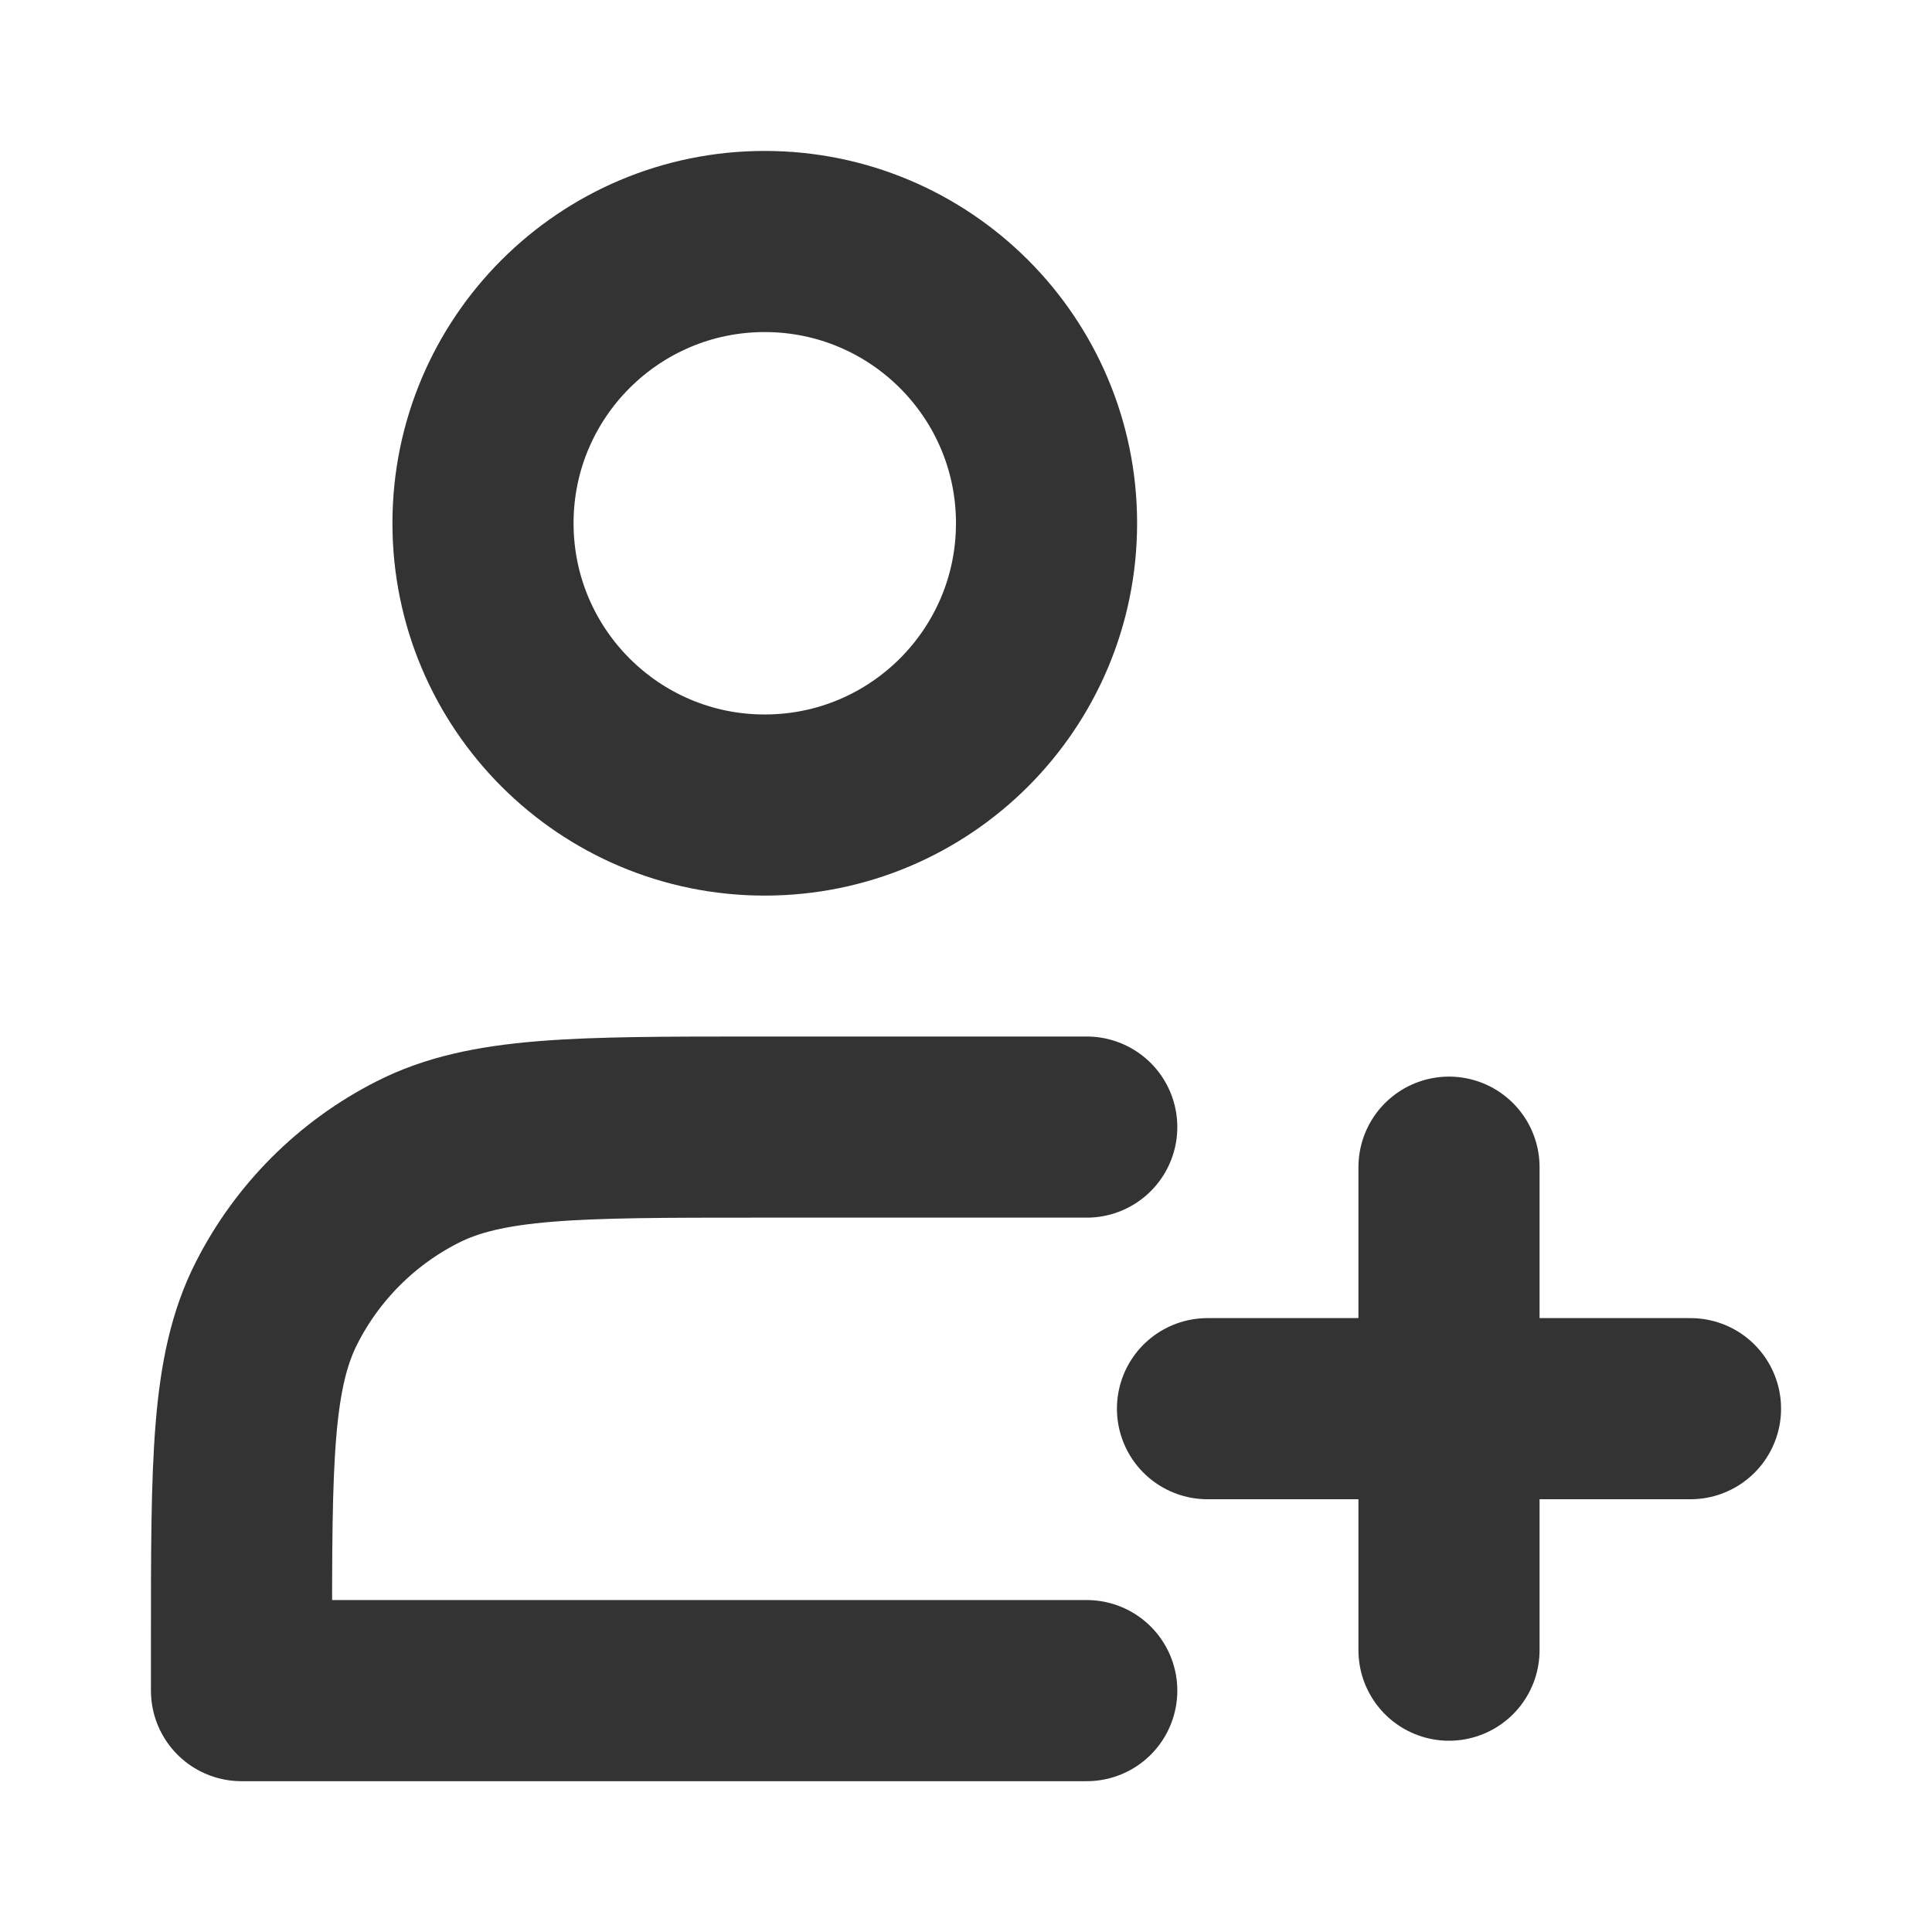
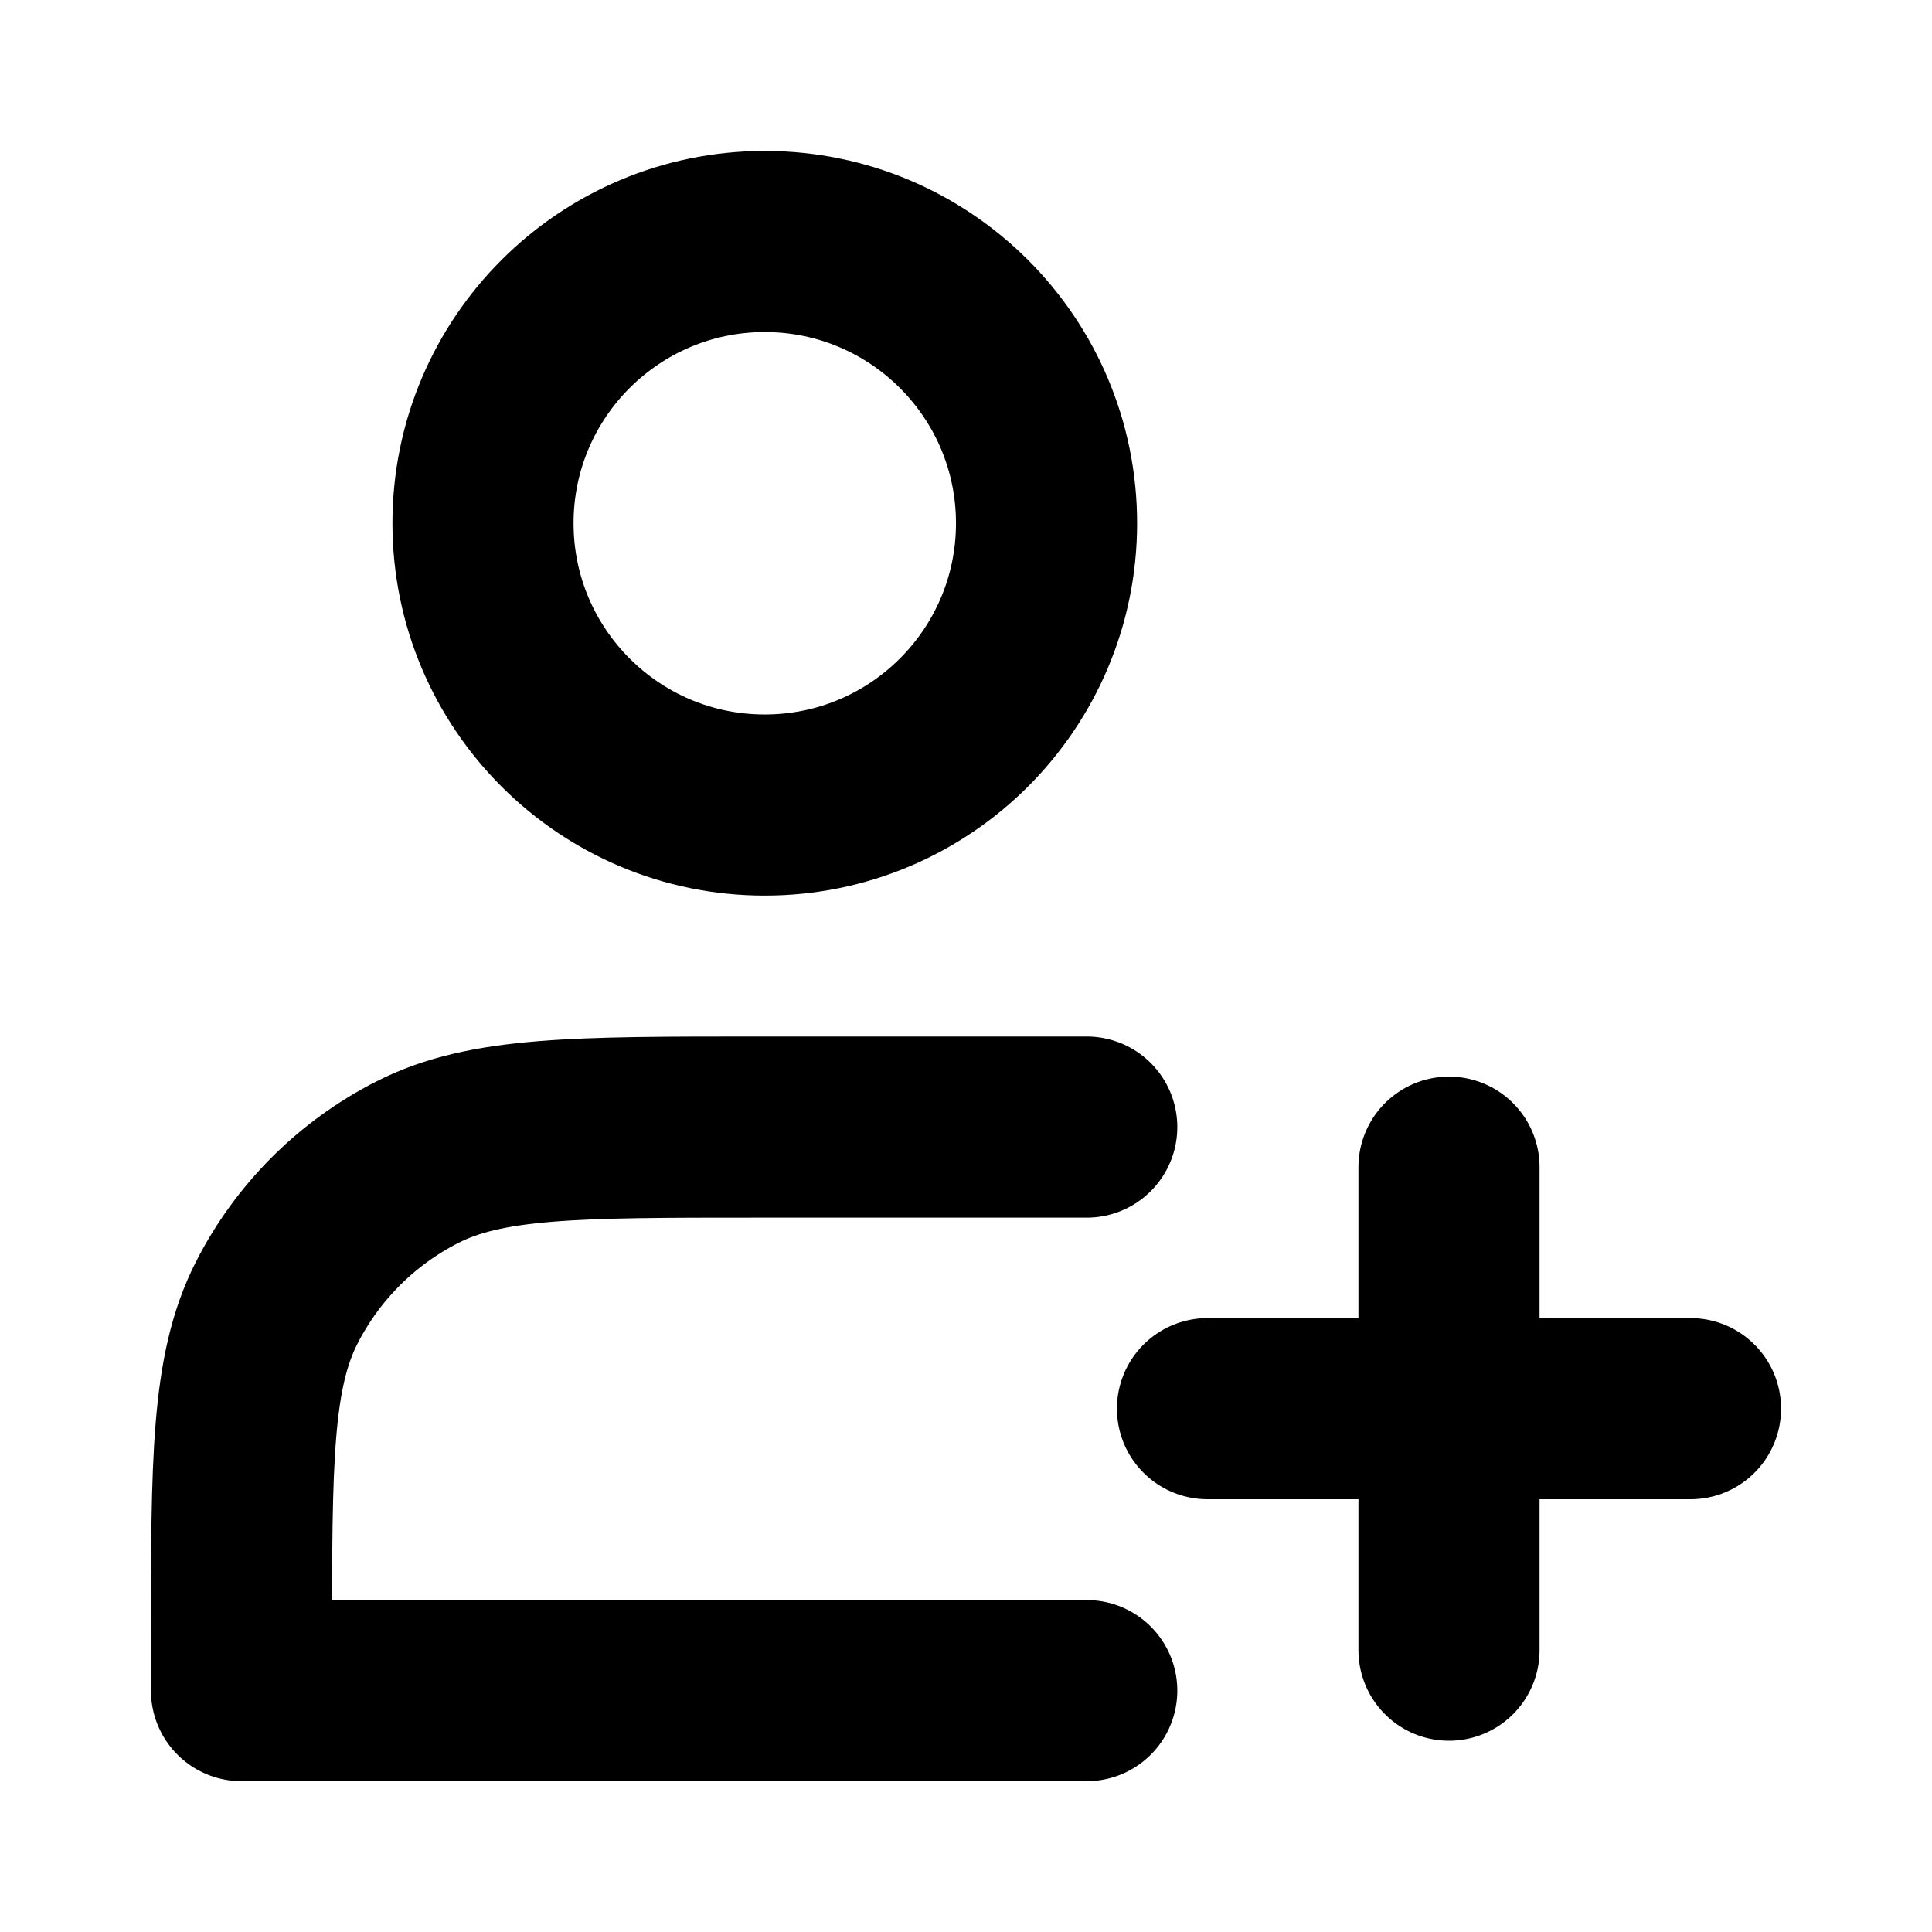
<svg xmlns="http://www.w3.org/2000/svg" width="16" height="16" viewBox="0 0 16 16" fill="none">
  <g id="chat_ico_newfirend">
-     <path id="Vector" d="M6.333 6.667C7.622 6.667 8.667 5.622 8.667 4.333C8.667 3.045 7.622 2 6.333 2C5.045 2 4 3.045 4 4.333C4 5.622 5.045 6.667 6.333 6.667Z" stroke="#333333" stroke-width="1.5" stroke-linejoin="round" />
-     <path id="Vector_2" d="M12 9.666V13.666M10 11.666H14" stroke="#333333" stroke-width="1.5" stroke-linecap="round" stroke-linejoin="round" />
-     <path id="Vector_3" d="M9 9.334H6.267C4.773 9.334 4.026 9.334 3.456 9.625C2.954 9.88 2.546 10.288 2.291 10.79C2 11.361 2 12.107 2 13.601V14.001H9" stroke="#333333" stroke-width="1.5" stroke-linecap="round" stroke-linejoin="round" />
+     <path id="Vector" d="M6.333 6.667C7.622 6.667 8.667 5.622 8.667 4.333C8.667 3.045 7.622 2 6.333 2C5.045 2 4 3.045 4 4.333C4 5.622 5.045 6.667 6.333 6.667Z" stroke="currentColor" stroke-width="1.5" stroke-linejoin="round" />
+     <path id="Vector_2" d="M12 9.666V13.666M10 11.666H14" stroke="currentColor" stroke-width="1.5" stroke-linecap="round" stroke-linejoin="round" />
+     <path id="Vector_3" d="M9 9.334H6.267C4.773 9.334 4.026 9.334 3.456 9.625C2.954 9.88 2.546 10.288 2.291 10.79C2 11.361 2 12.107 2 13.601V14.001H9" stroke="currentColor" stroke-width="1.5" stroke-linecap="round" stroke-linejoin="round" />
  </g>
</svg>
